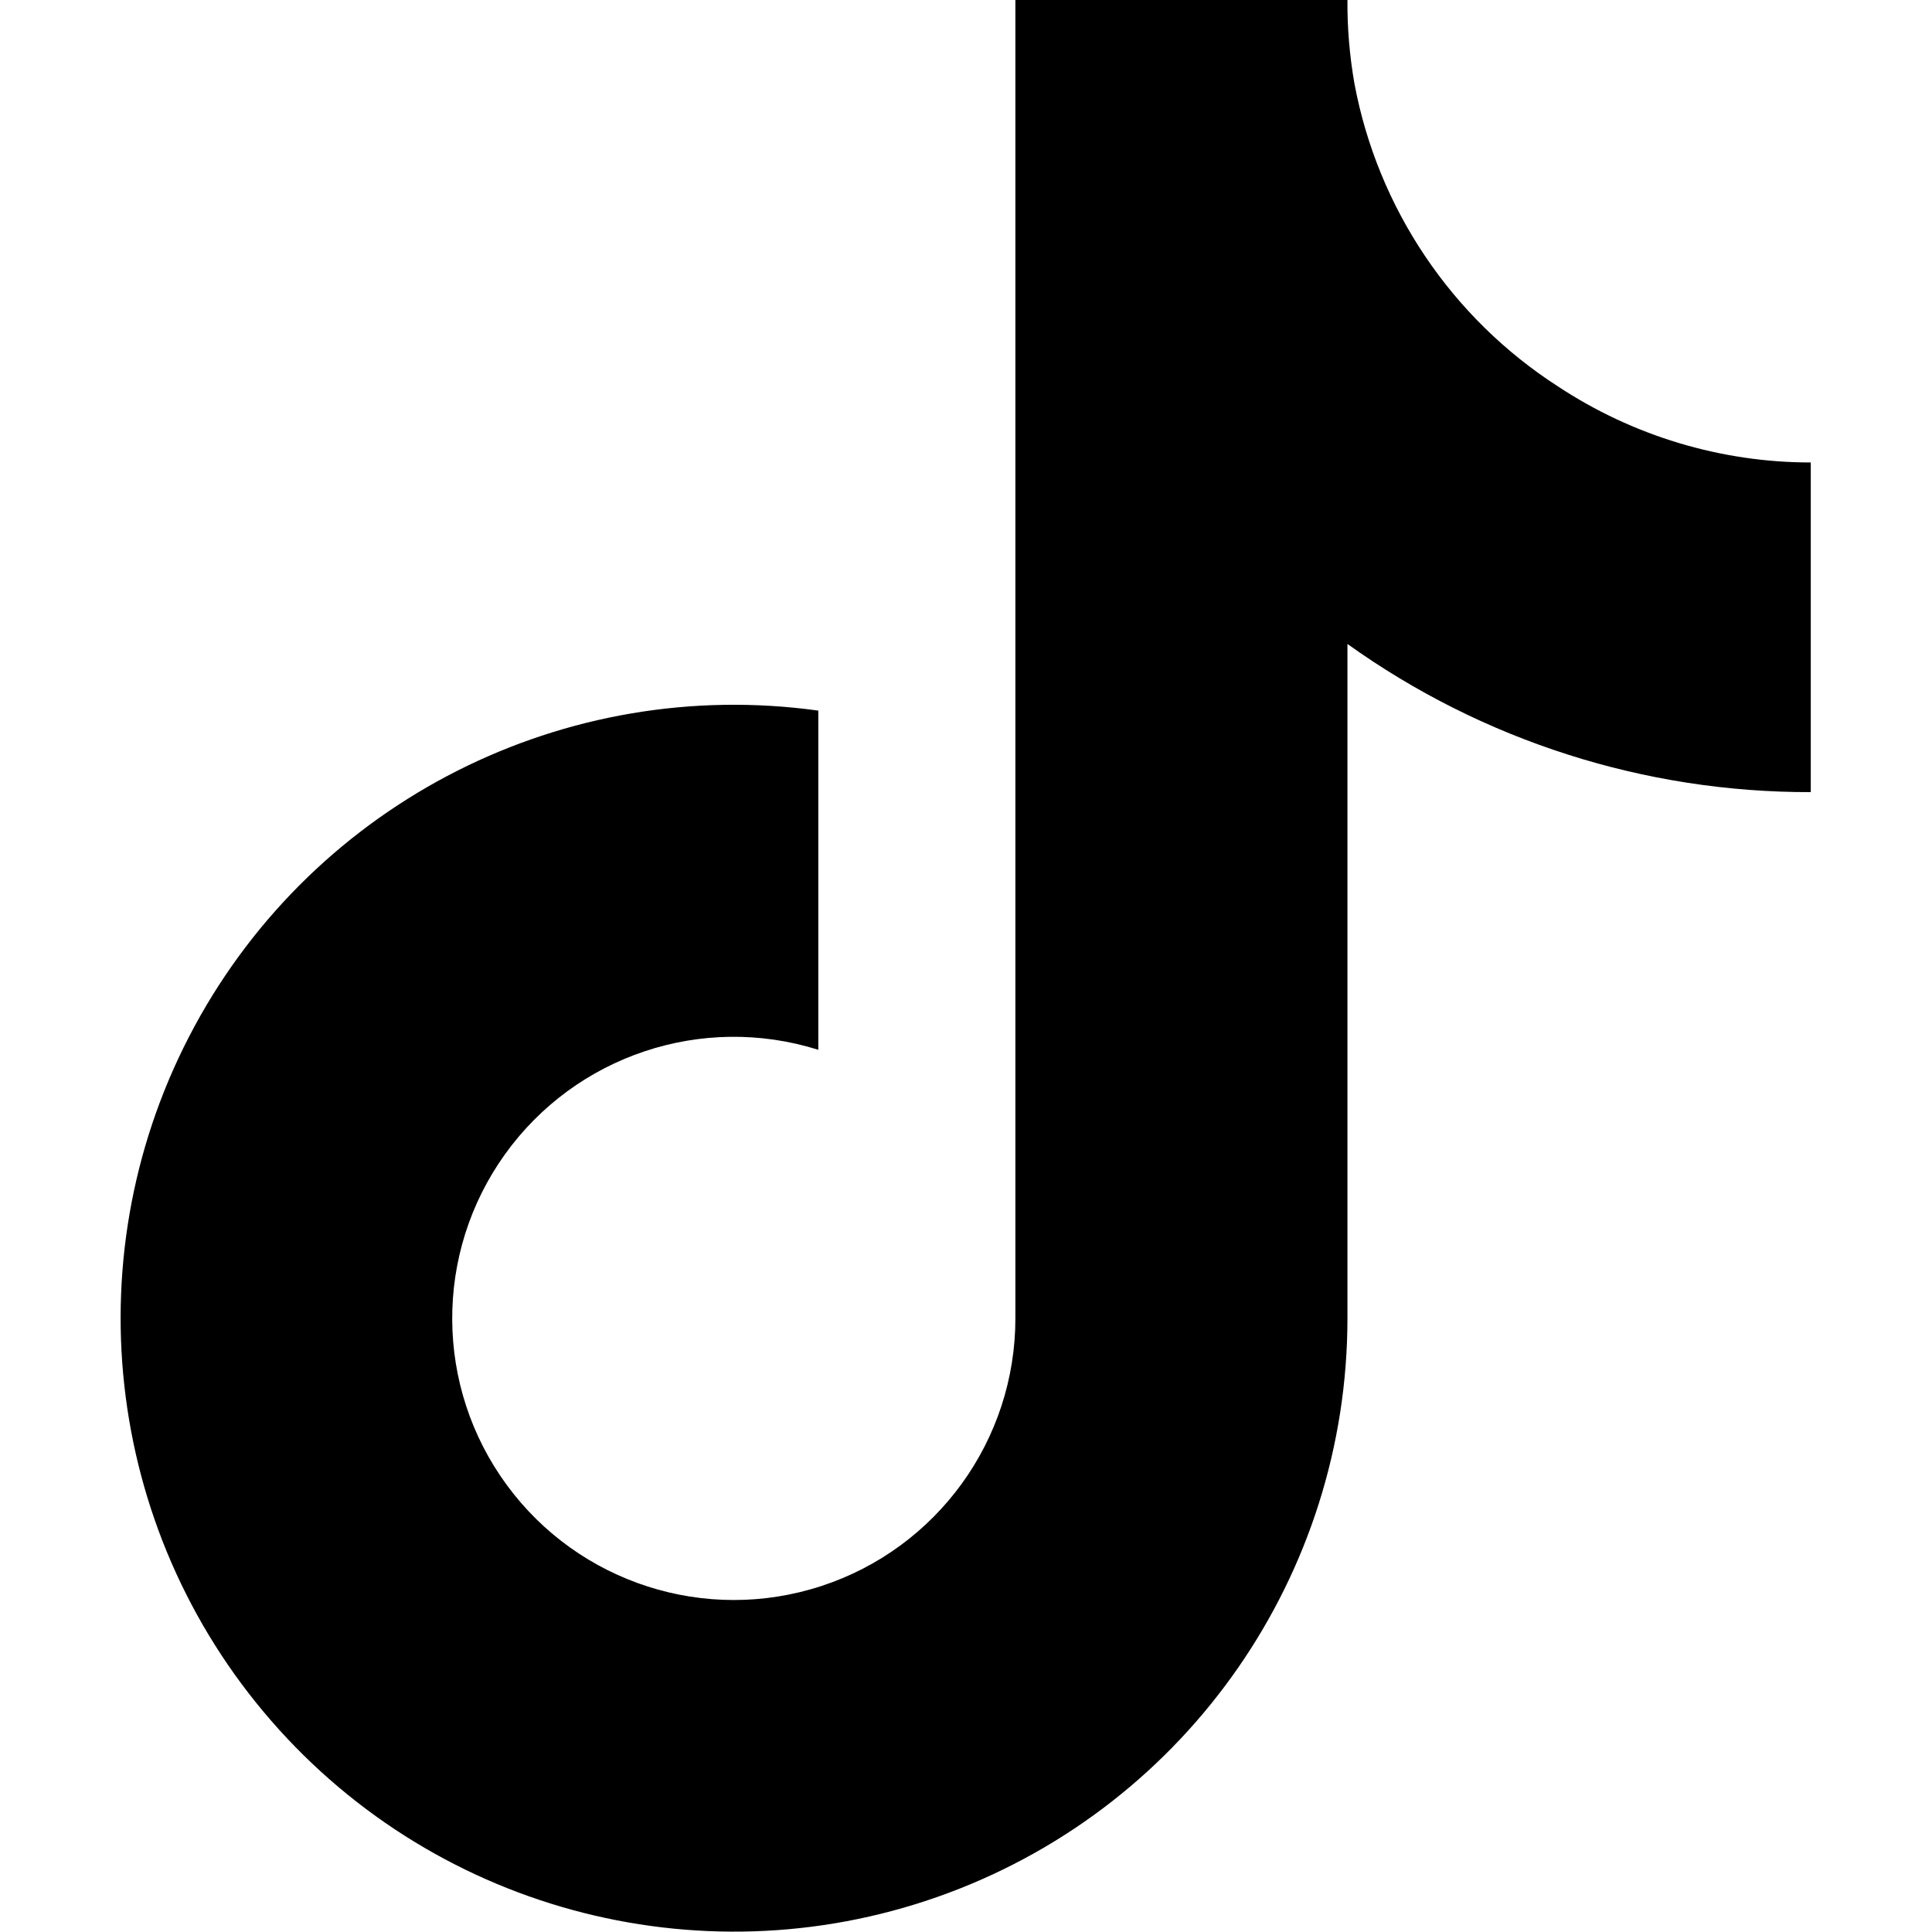
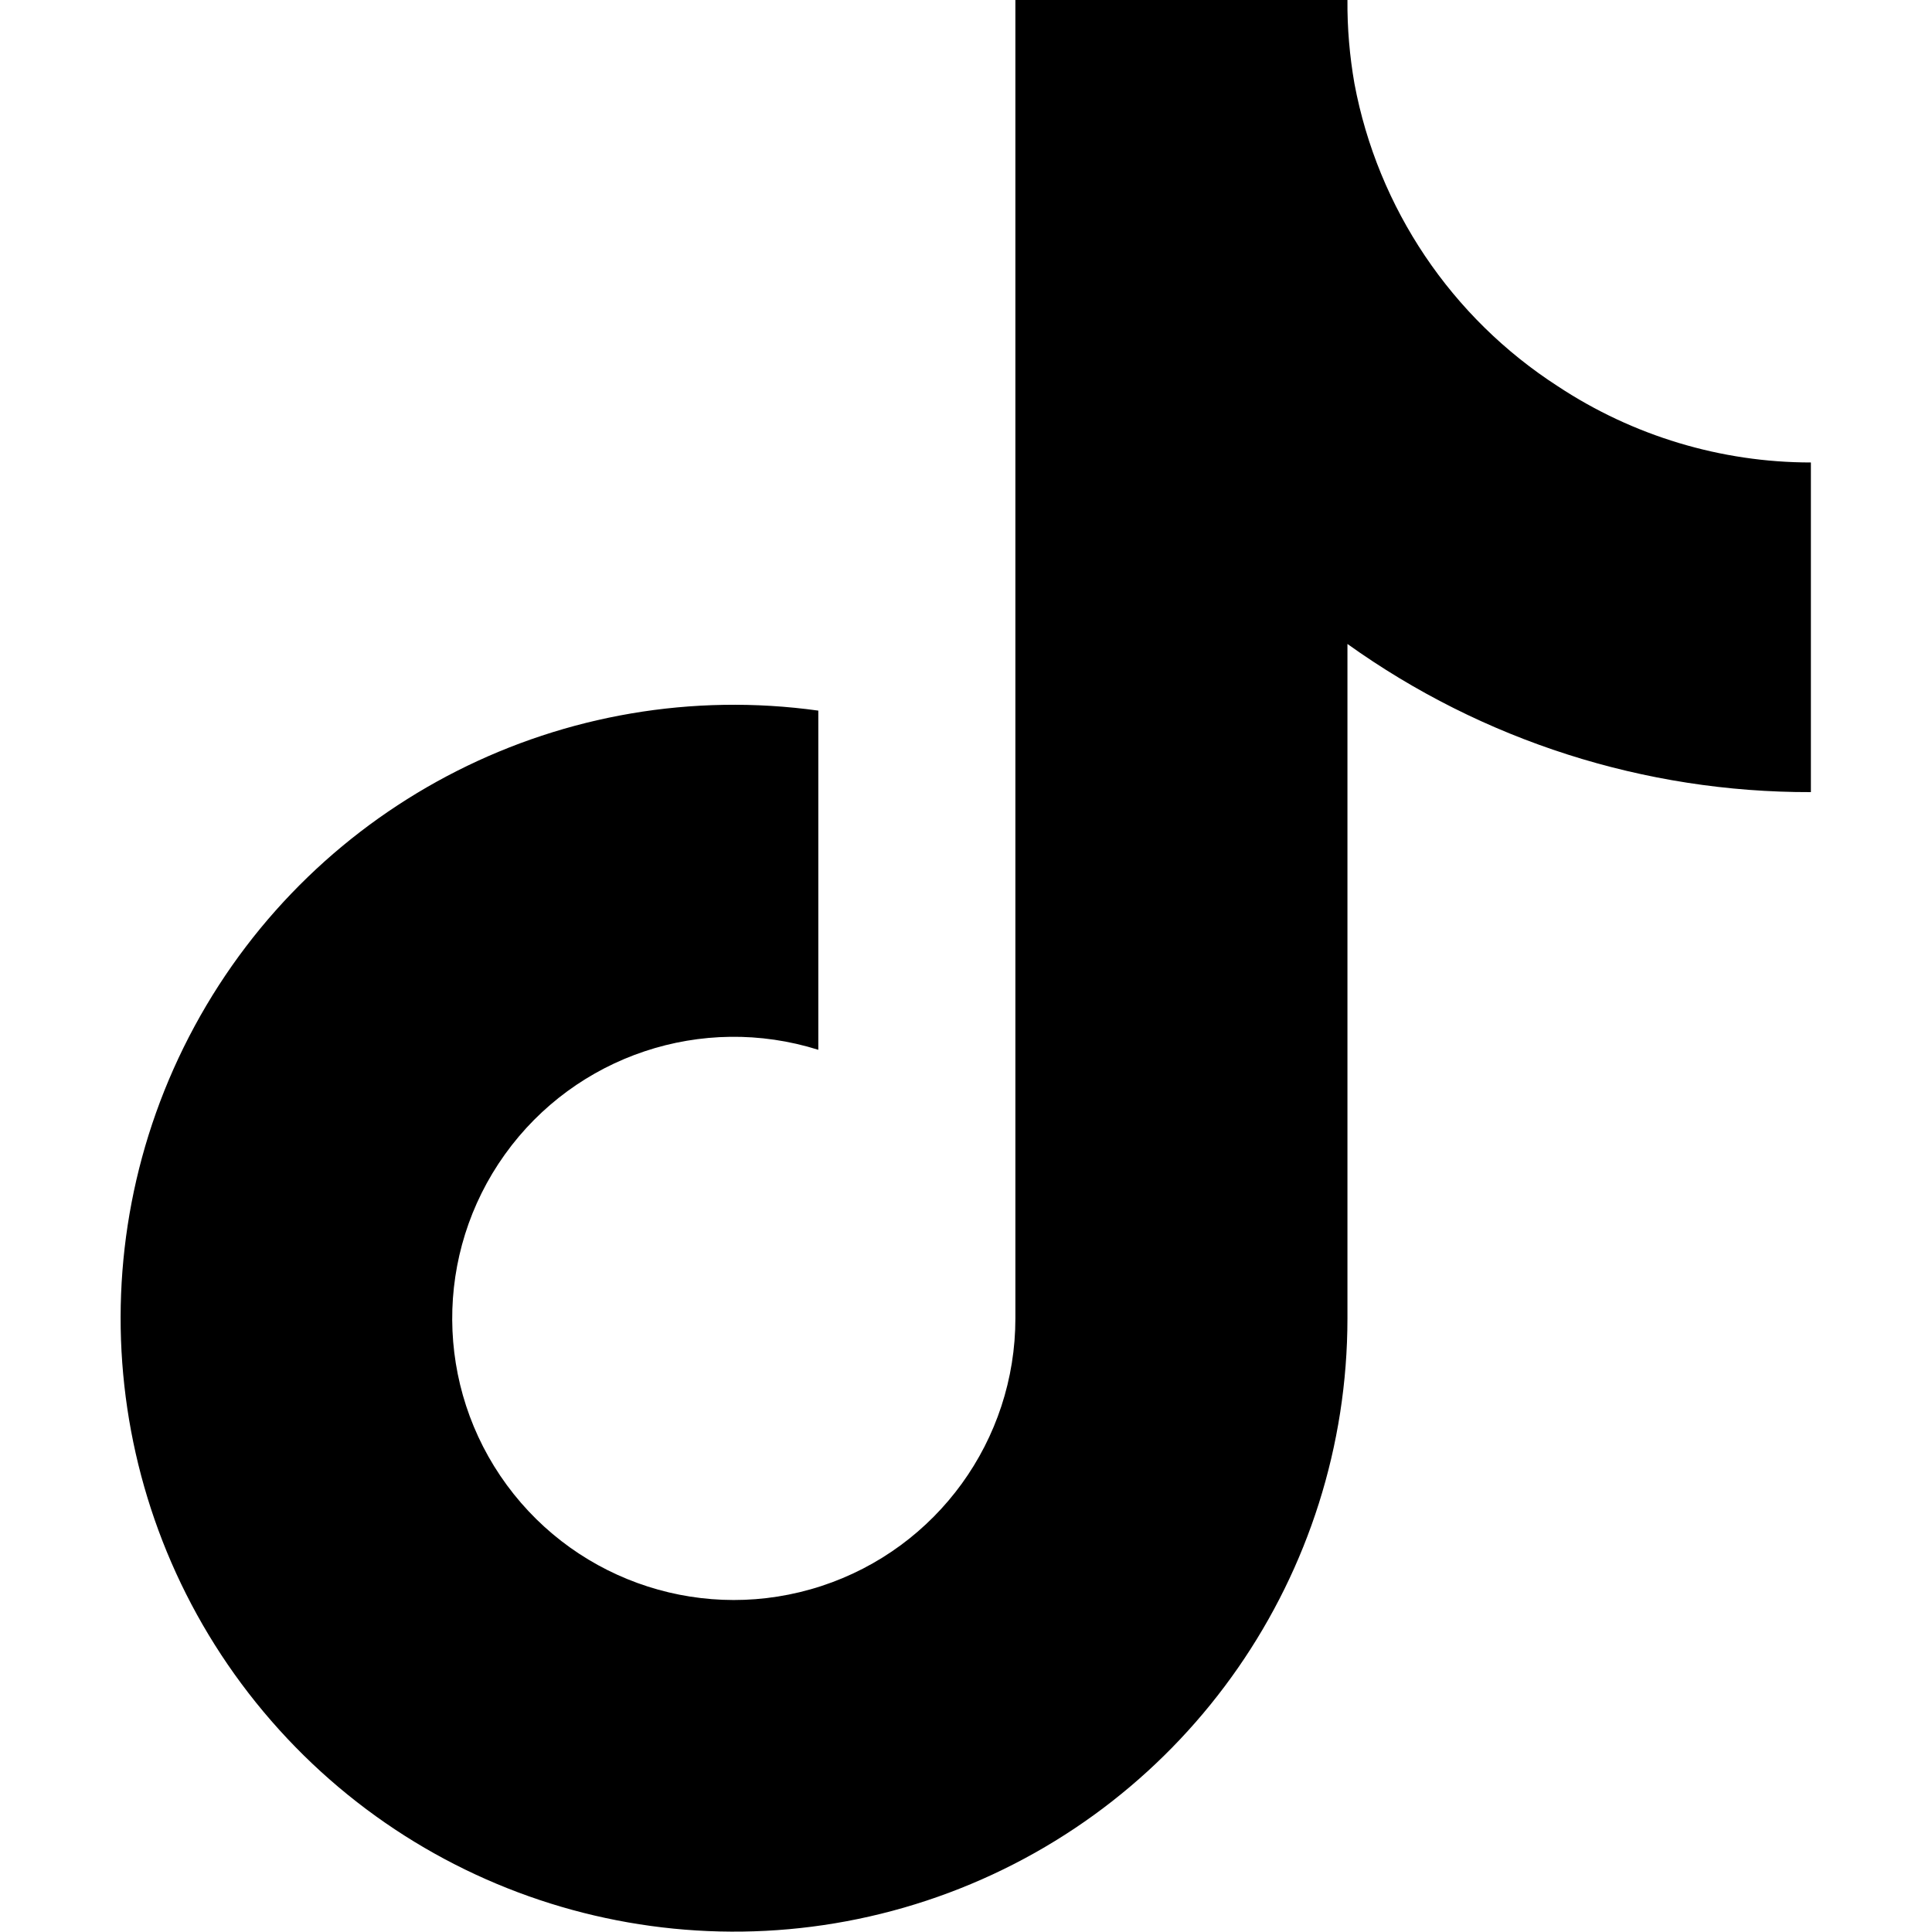
<svg xmlns="http://www.w3.org/2000/svg" fill="currentColor" class="ai" viewBox="0 0 16 16">
-   <path d="M14.996 6.56a6.564 6.564 0 0 1-3.837-1.227v5.585a5.08 5.08 0 1 1-4.382-5.033v2.809a2.332 2.332 0 1 0 1.632 2.224V0h2.75c-.002.232.018.464.058.693A3.82 3.82 0 0 0 12.902 3.2c.621.41 1.35.63 2.094.63v2.73Z" />
+   <path d="M14.996 6.56a6.564 6.564 0 0 1-3.837-1.227v5.585a5.08 5.08 0 1 1-4.382-5.033v2.809a2.332 2.332 0 1 0 1.632 2.224V0h2.75c-.002.232.018.464.058.693A3.82 3.82 0 0 0 12.903 3.2c.621.41 1.35.63 2.094.63v2.73Z" />
</svg>
